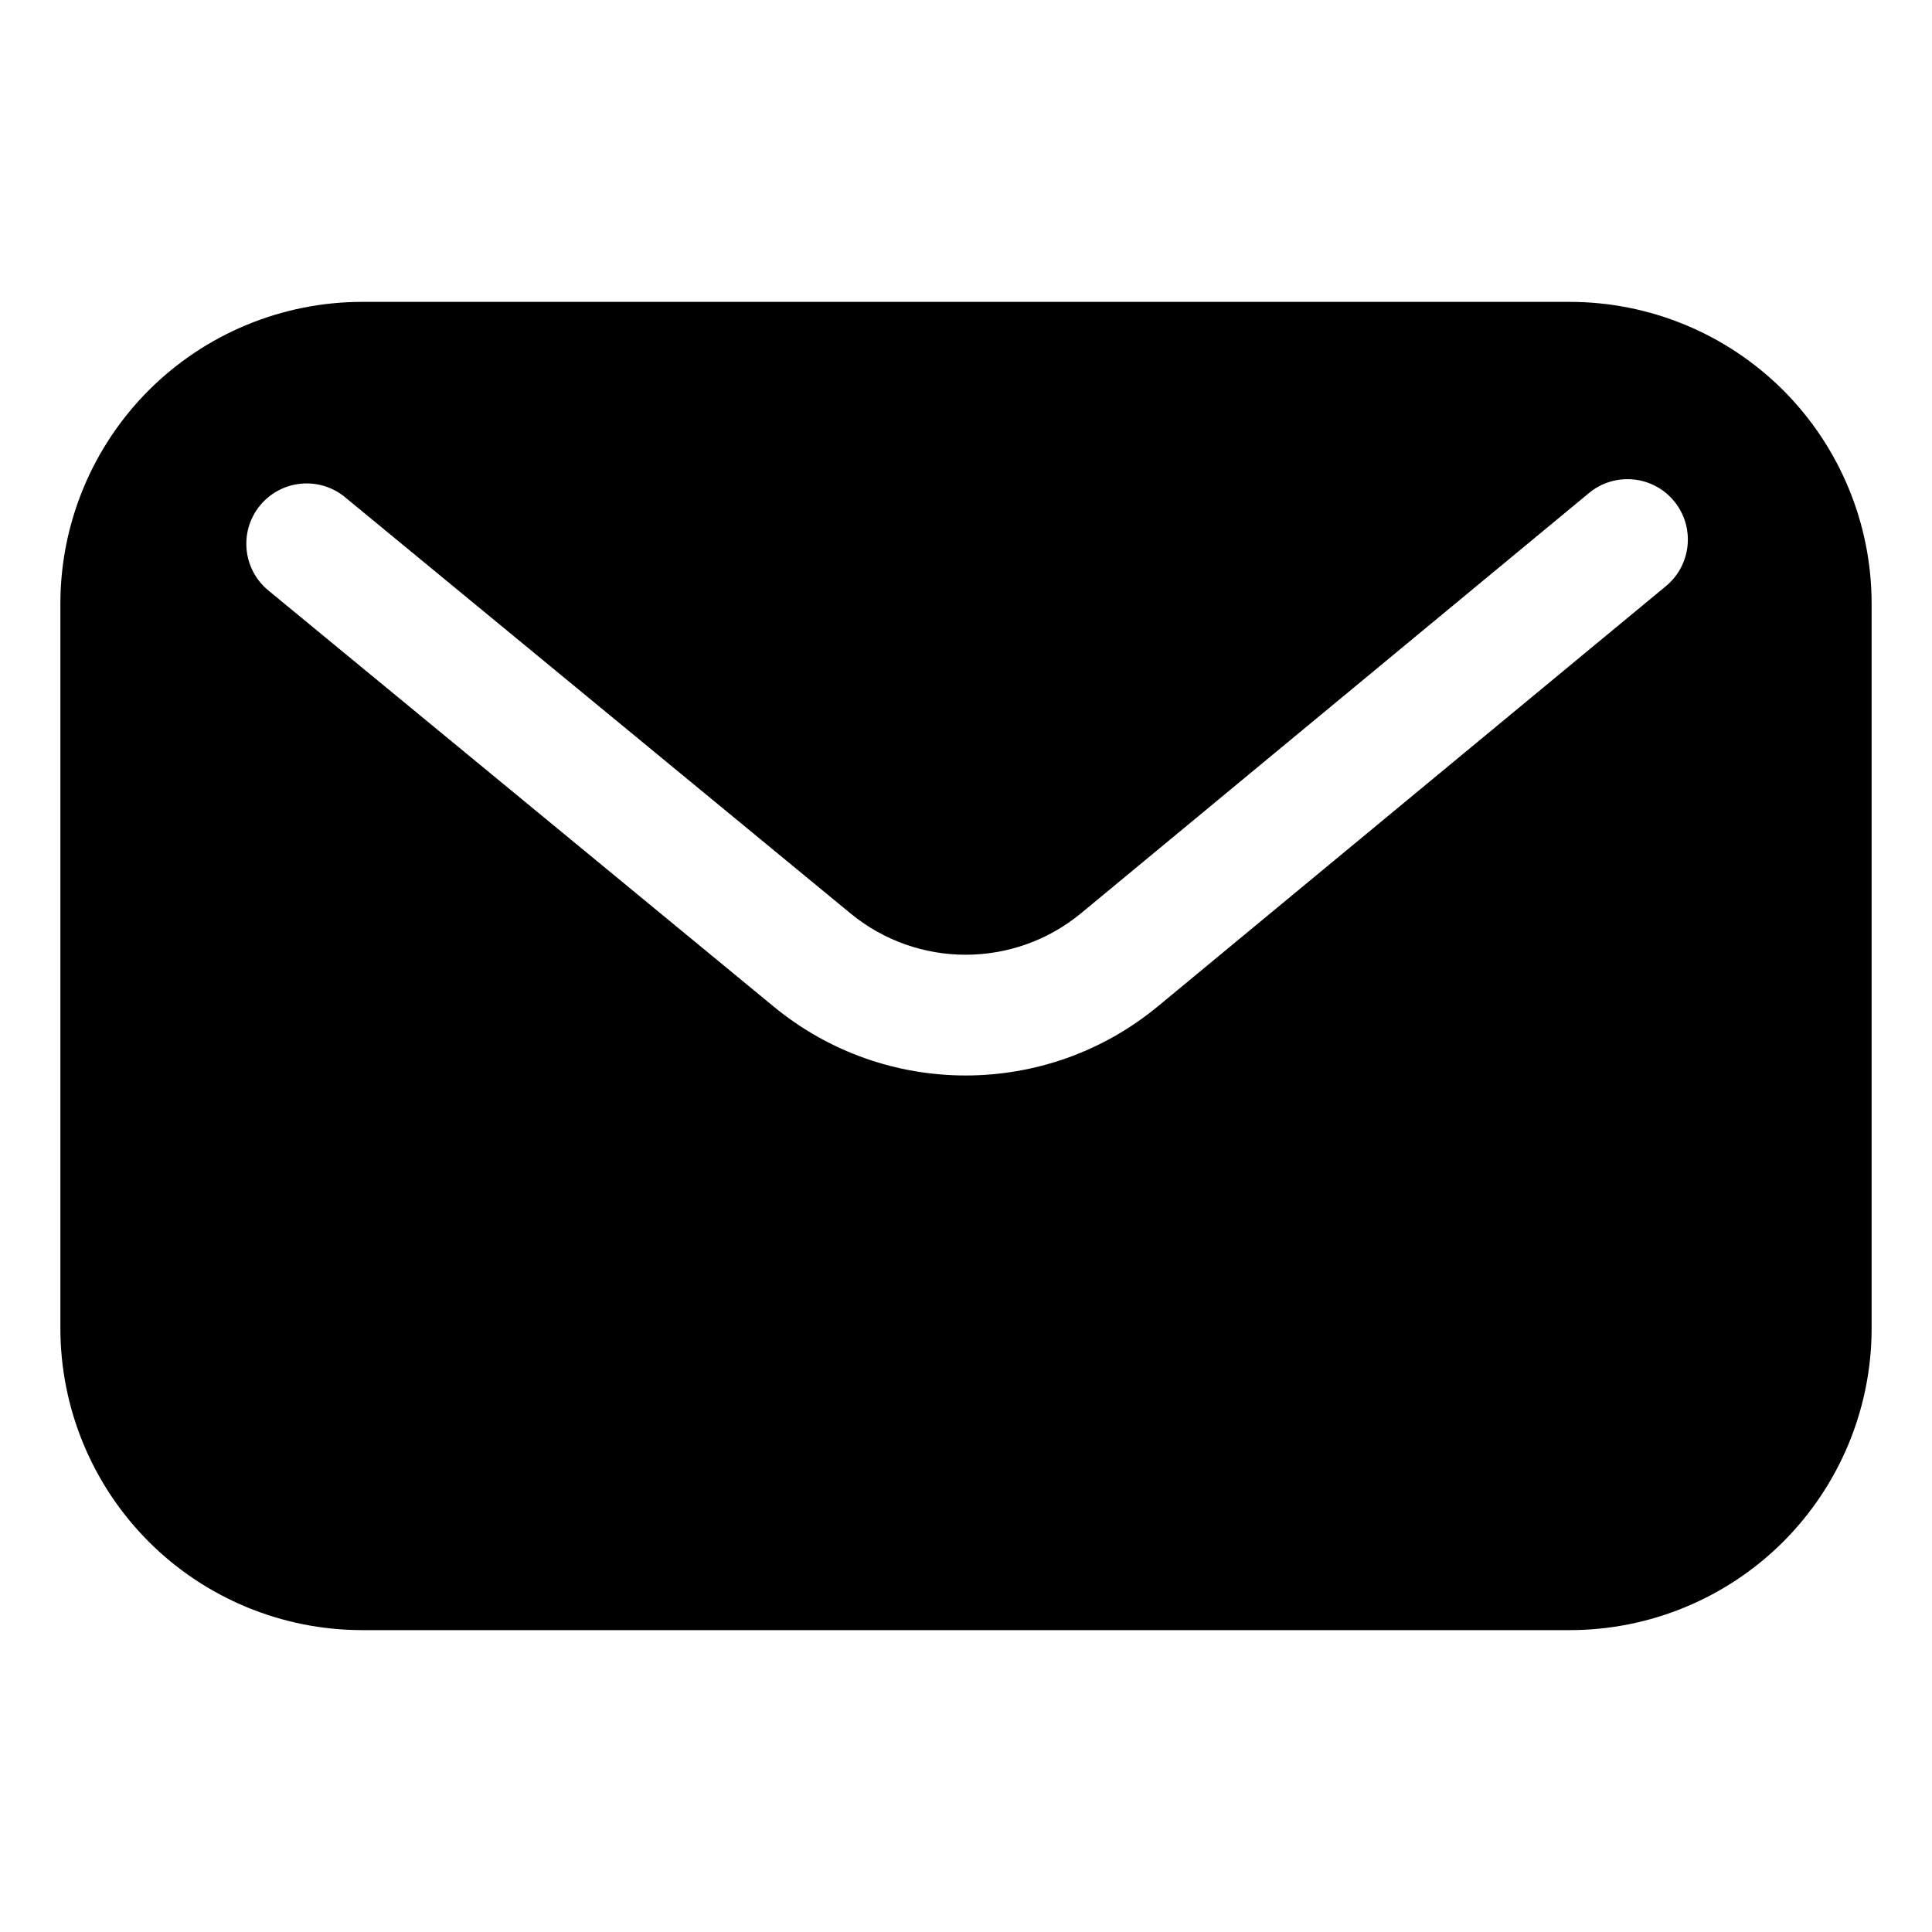
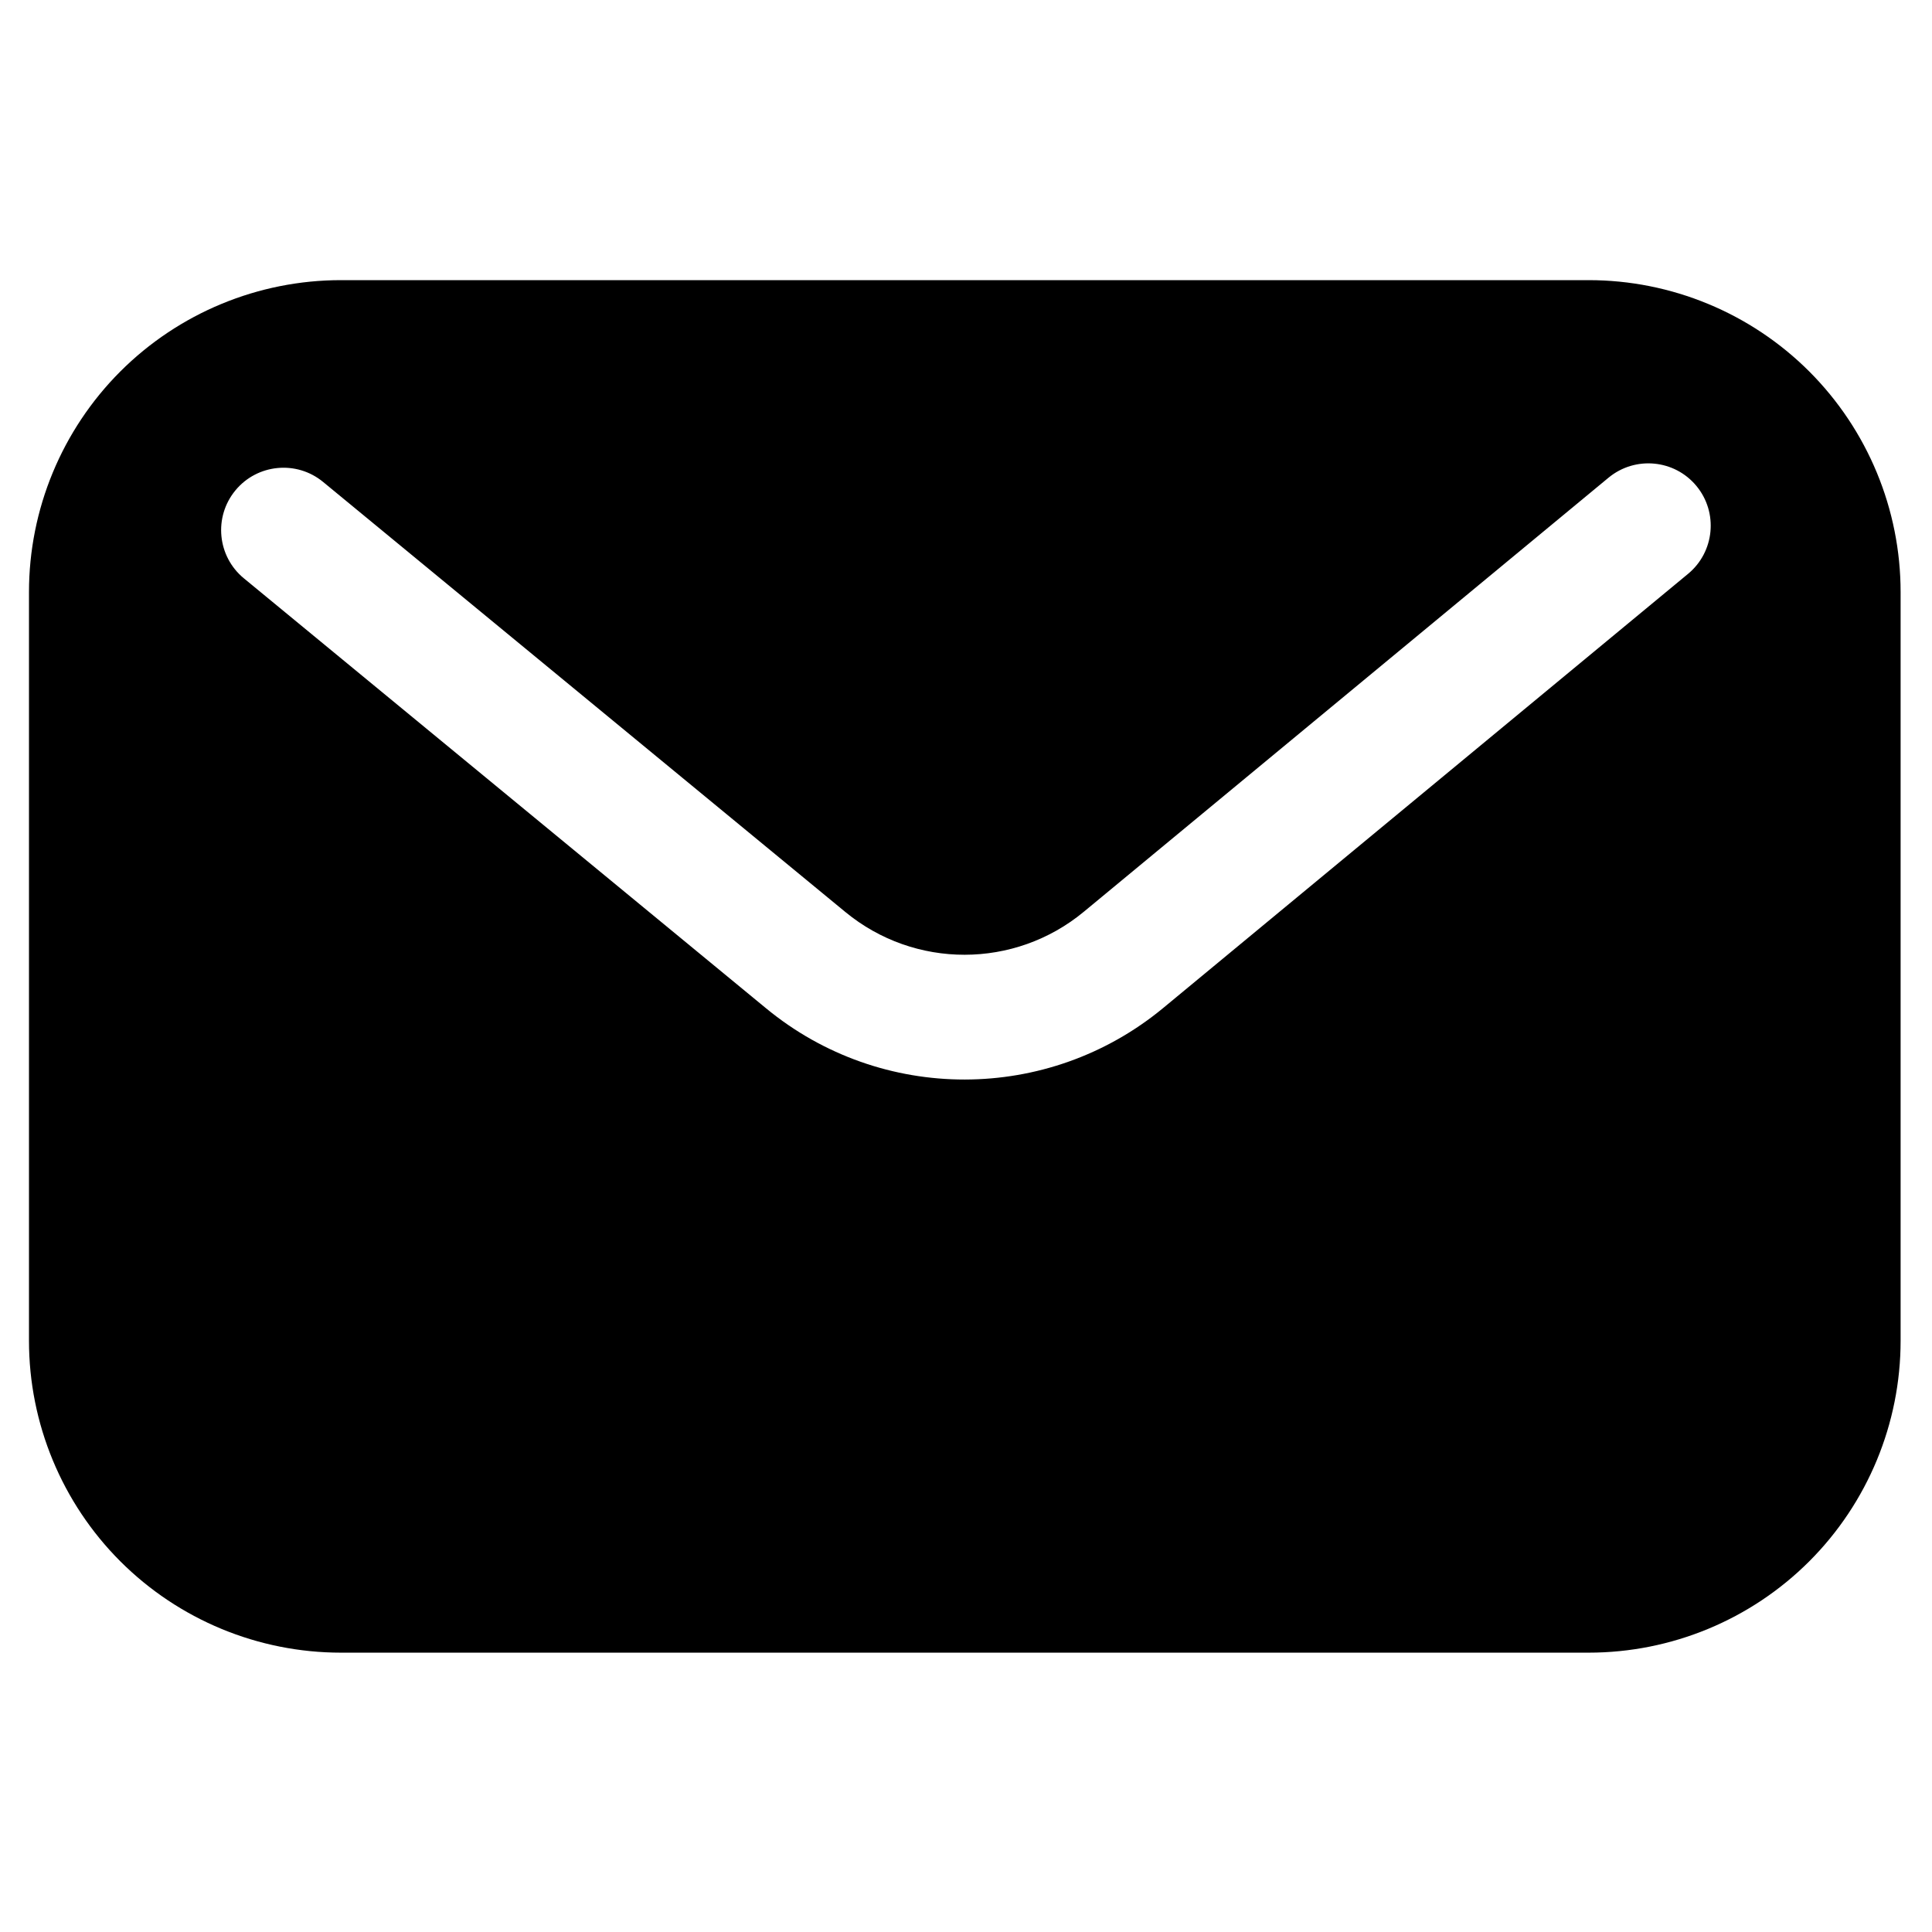
<svg xmlns="http://www.w3.org/2000/svg" version="1.2" viewBox="0 0 800 800" width="800" height="800">
  <style>
		.s0 { fill: #000000 } 
	</style>
-   <path fill-rule="evenodd" class="s0" d="m775 550c0 33.15-13.17 64.95-36.6 88.4-23.45 23.42-55.25 36.6-88.4 36.6-133.05 0-366.95 0-500 0-33.15 0-64.95-13.17-88.4-36.6-23.42-23.45-36.6-55.25-36.6-88.4 0-87.15 0-212.85 0-300 0-33.15 13.18-64.95 36.6-88.4 23.45-23.42 55.25-36.6 88.4-36.6 133.05 0 366.95 0 500 0 33.15 0 64.95 13.18 88.4 36.6 23.42 23.45 36.6 55.25 36.6 88.4 0 87.15 0 212.85 0 300zm-663.9-305.52c0 0 128.63 105.92 209.3 172.35 46.23 38.07 112.98 38 159.12-0.18 80.93-66.92 210.33-173.97 210.33-173.97 10.62-8.8 12.12-24.58 3.32-35.2-8.77-10.63-24.55-12.13-35.2-3.33 0 0-129.4 107.02-210.3 173.98-27.7 22.9-67.75 22.95-95.5 0.09l-209.3-172.34c-10.65-8.78-26.4-7.25-35.17 3.4-8.78 10.65-7.25 26.42 3.4 35.2z" />
+   <path id="Layer copy" fill-rule="evenodd" class="s0" d="m787 555.17c0 34.25-13.61 67.11-37.82 91.34-24.23 24.21-57.09 37.82-91.35 37.82-137.48 0-379.18 0-516.66 0-34.26 0-67.12-13.61-91.35-37.82-24.21-24.23-37.82-57.09-37.82-91.34 0-90.06 0-219.95 0-310 0-34.26 13.61-67.12 37.82-91.35 24.23-24.21 57.09-37.82 91.35-37.82 137.48 0 379.18 0 516.66 0 34.26 0 67.12 13.61 91.35 37.82 24.21 24.23 37.82 57.09 37.82 91.35 0 90.05 0 219.94 0 310zm-686.03-315.71c0 0 132.91 109.45 216.28 178.09 47.76 39.35 116.74 39.27 164.43-0.18 83.62-69.15 217.33-179.77 217.33-179.77 10.98-9.1 12.53-25.4 3.44-36.38-9.07-10.97-25.37-12.52-36.38-3.43 0 0-133.71 110.59-217.31 179.77-28.62 23.67-70 23.72-98.68 0.11l-216.28-178.1c-11-9.07-27.28-7.49-36.34 3.51-9.07 11.01-7.5 27.31 3.51 36.38z" />
  <g id="Icon">
	</g>
</svg>
